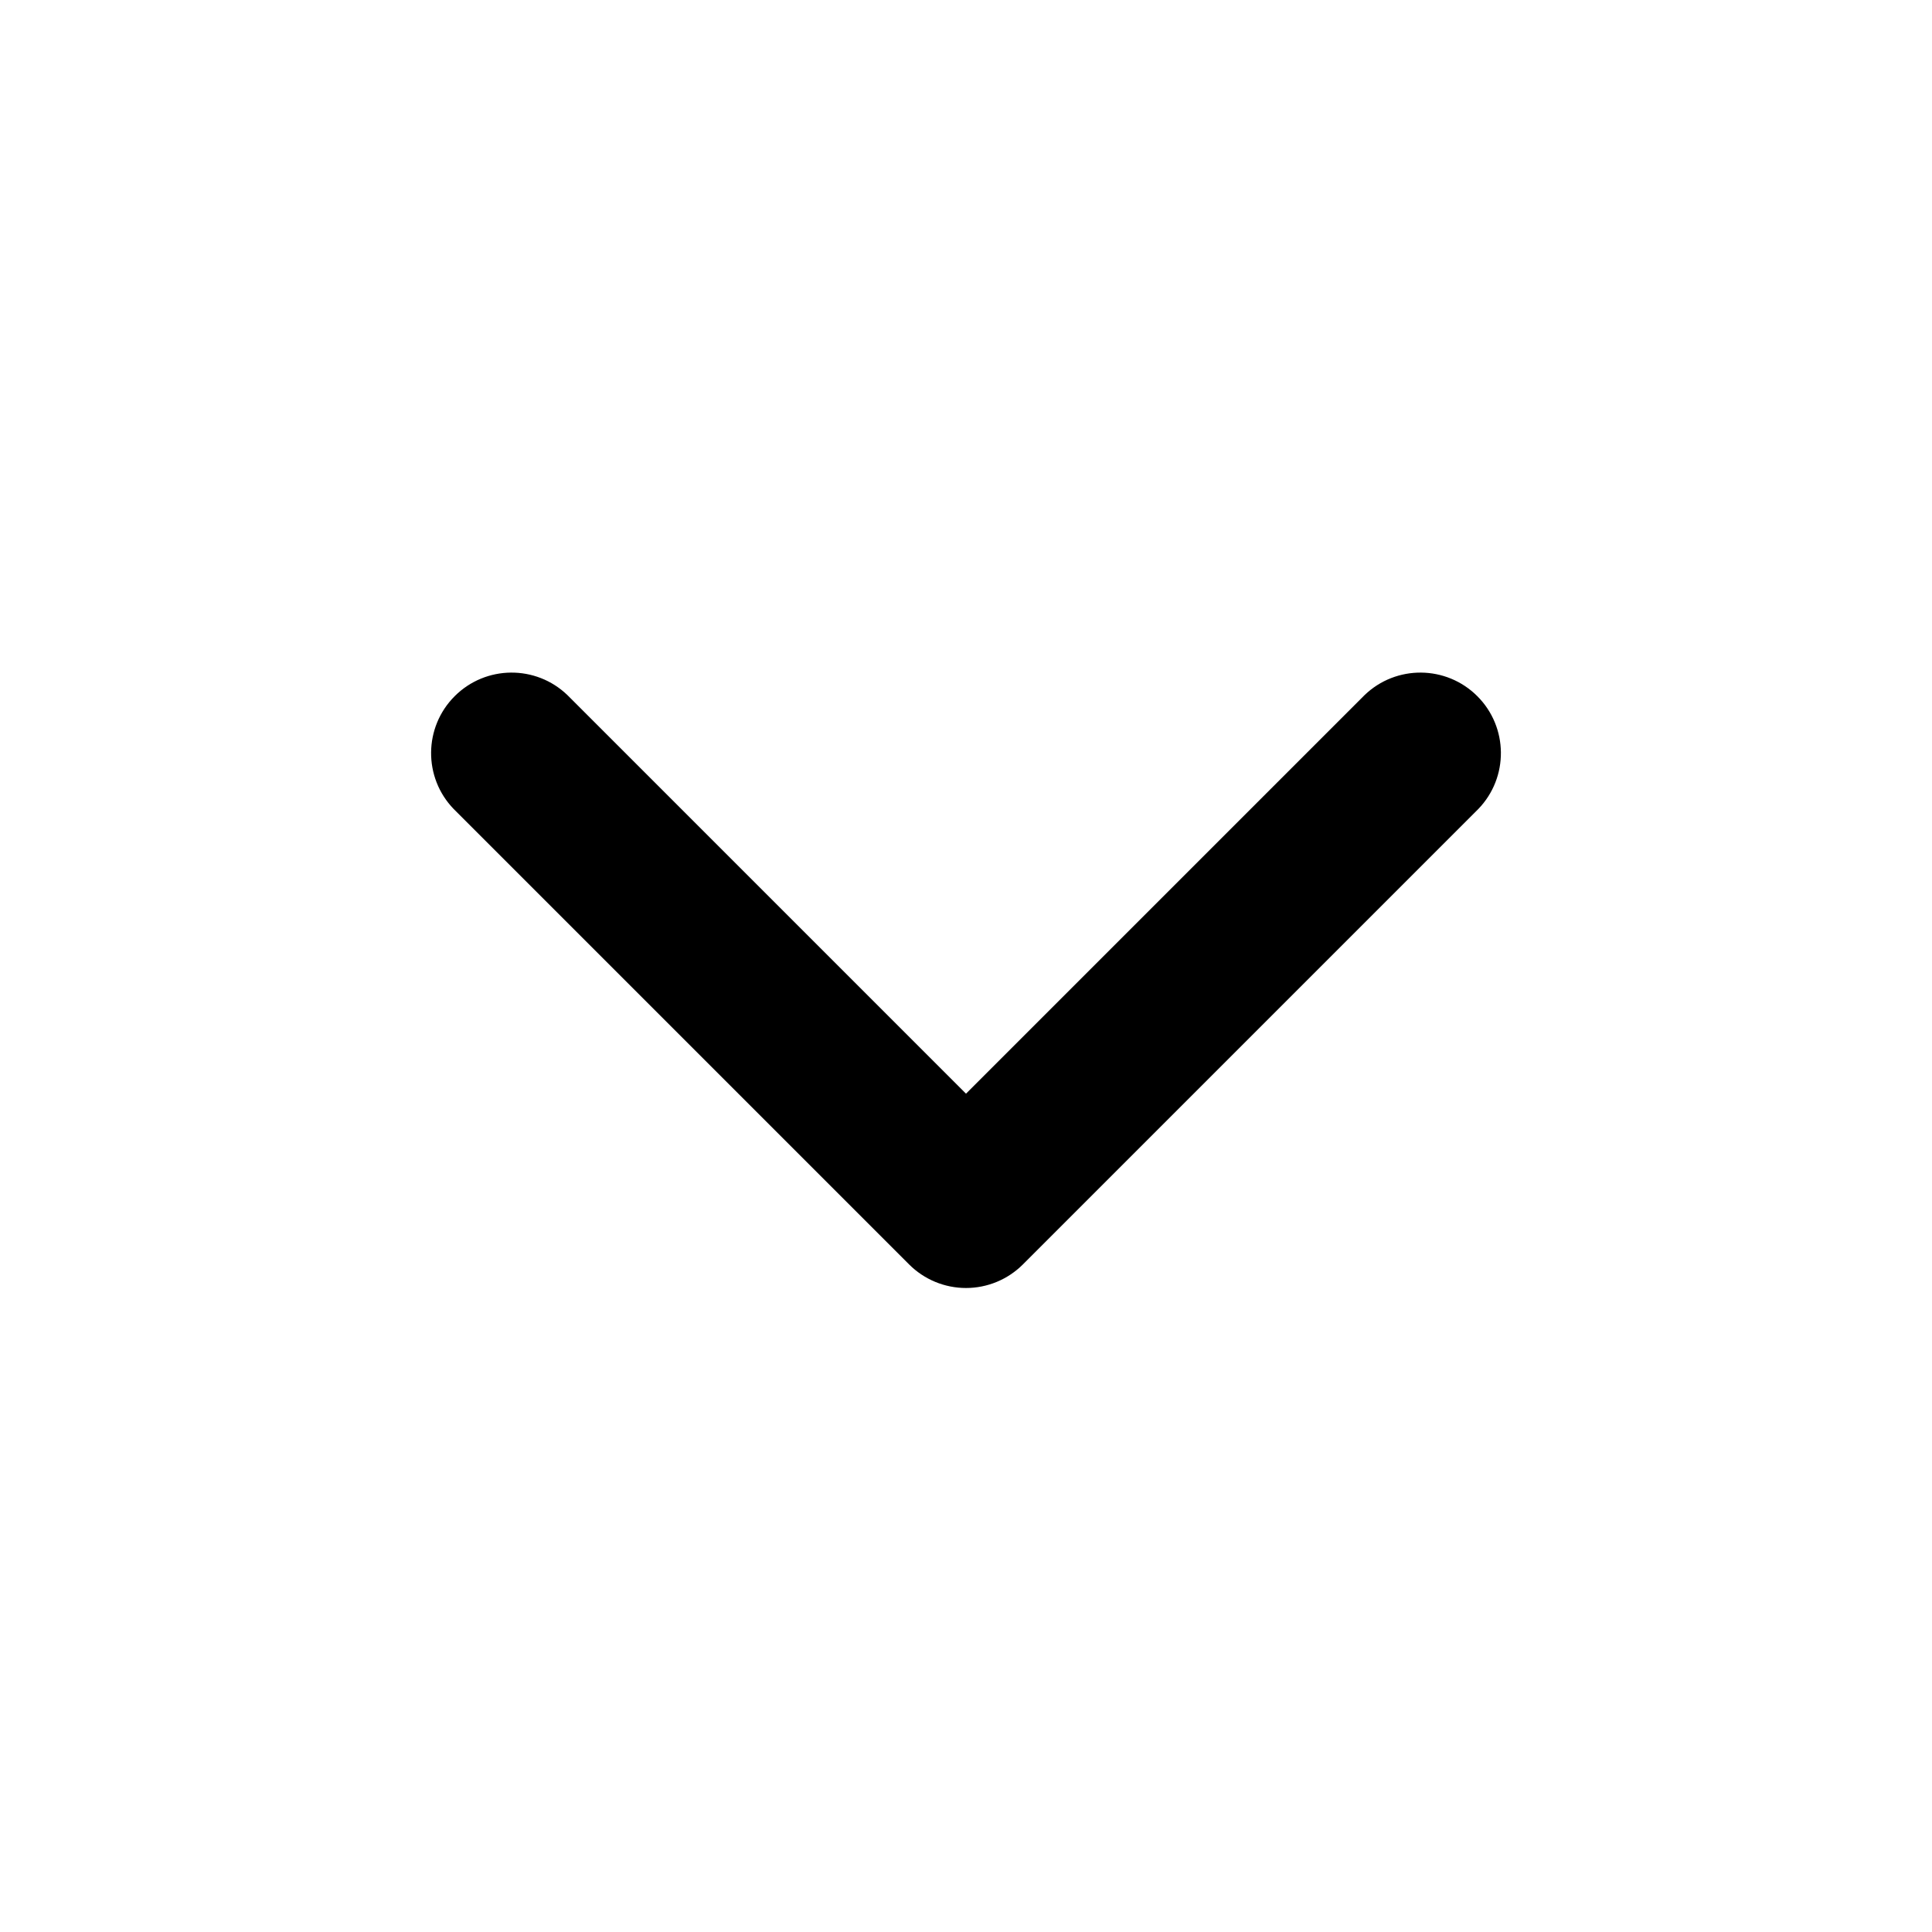
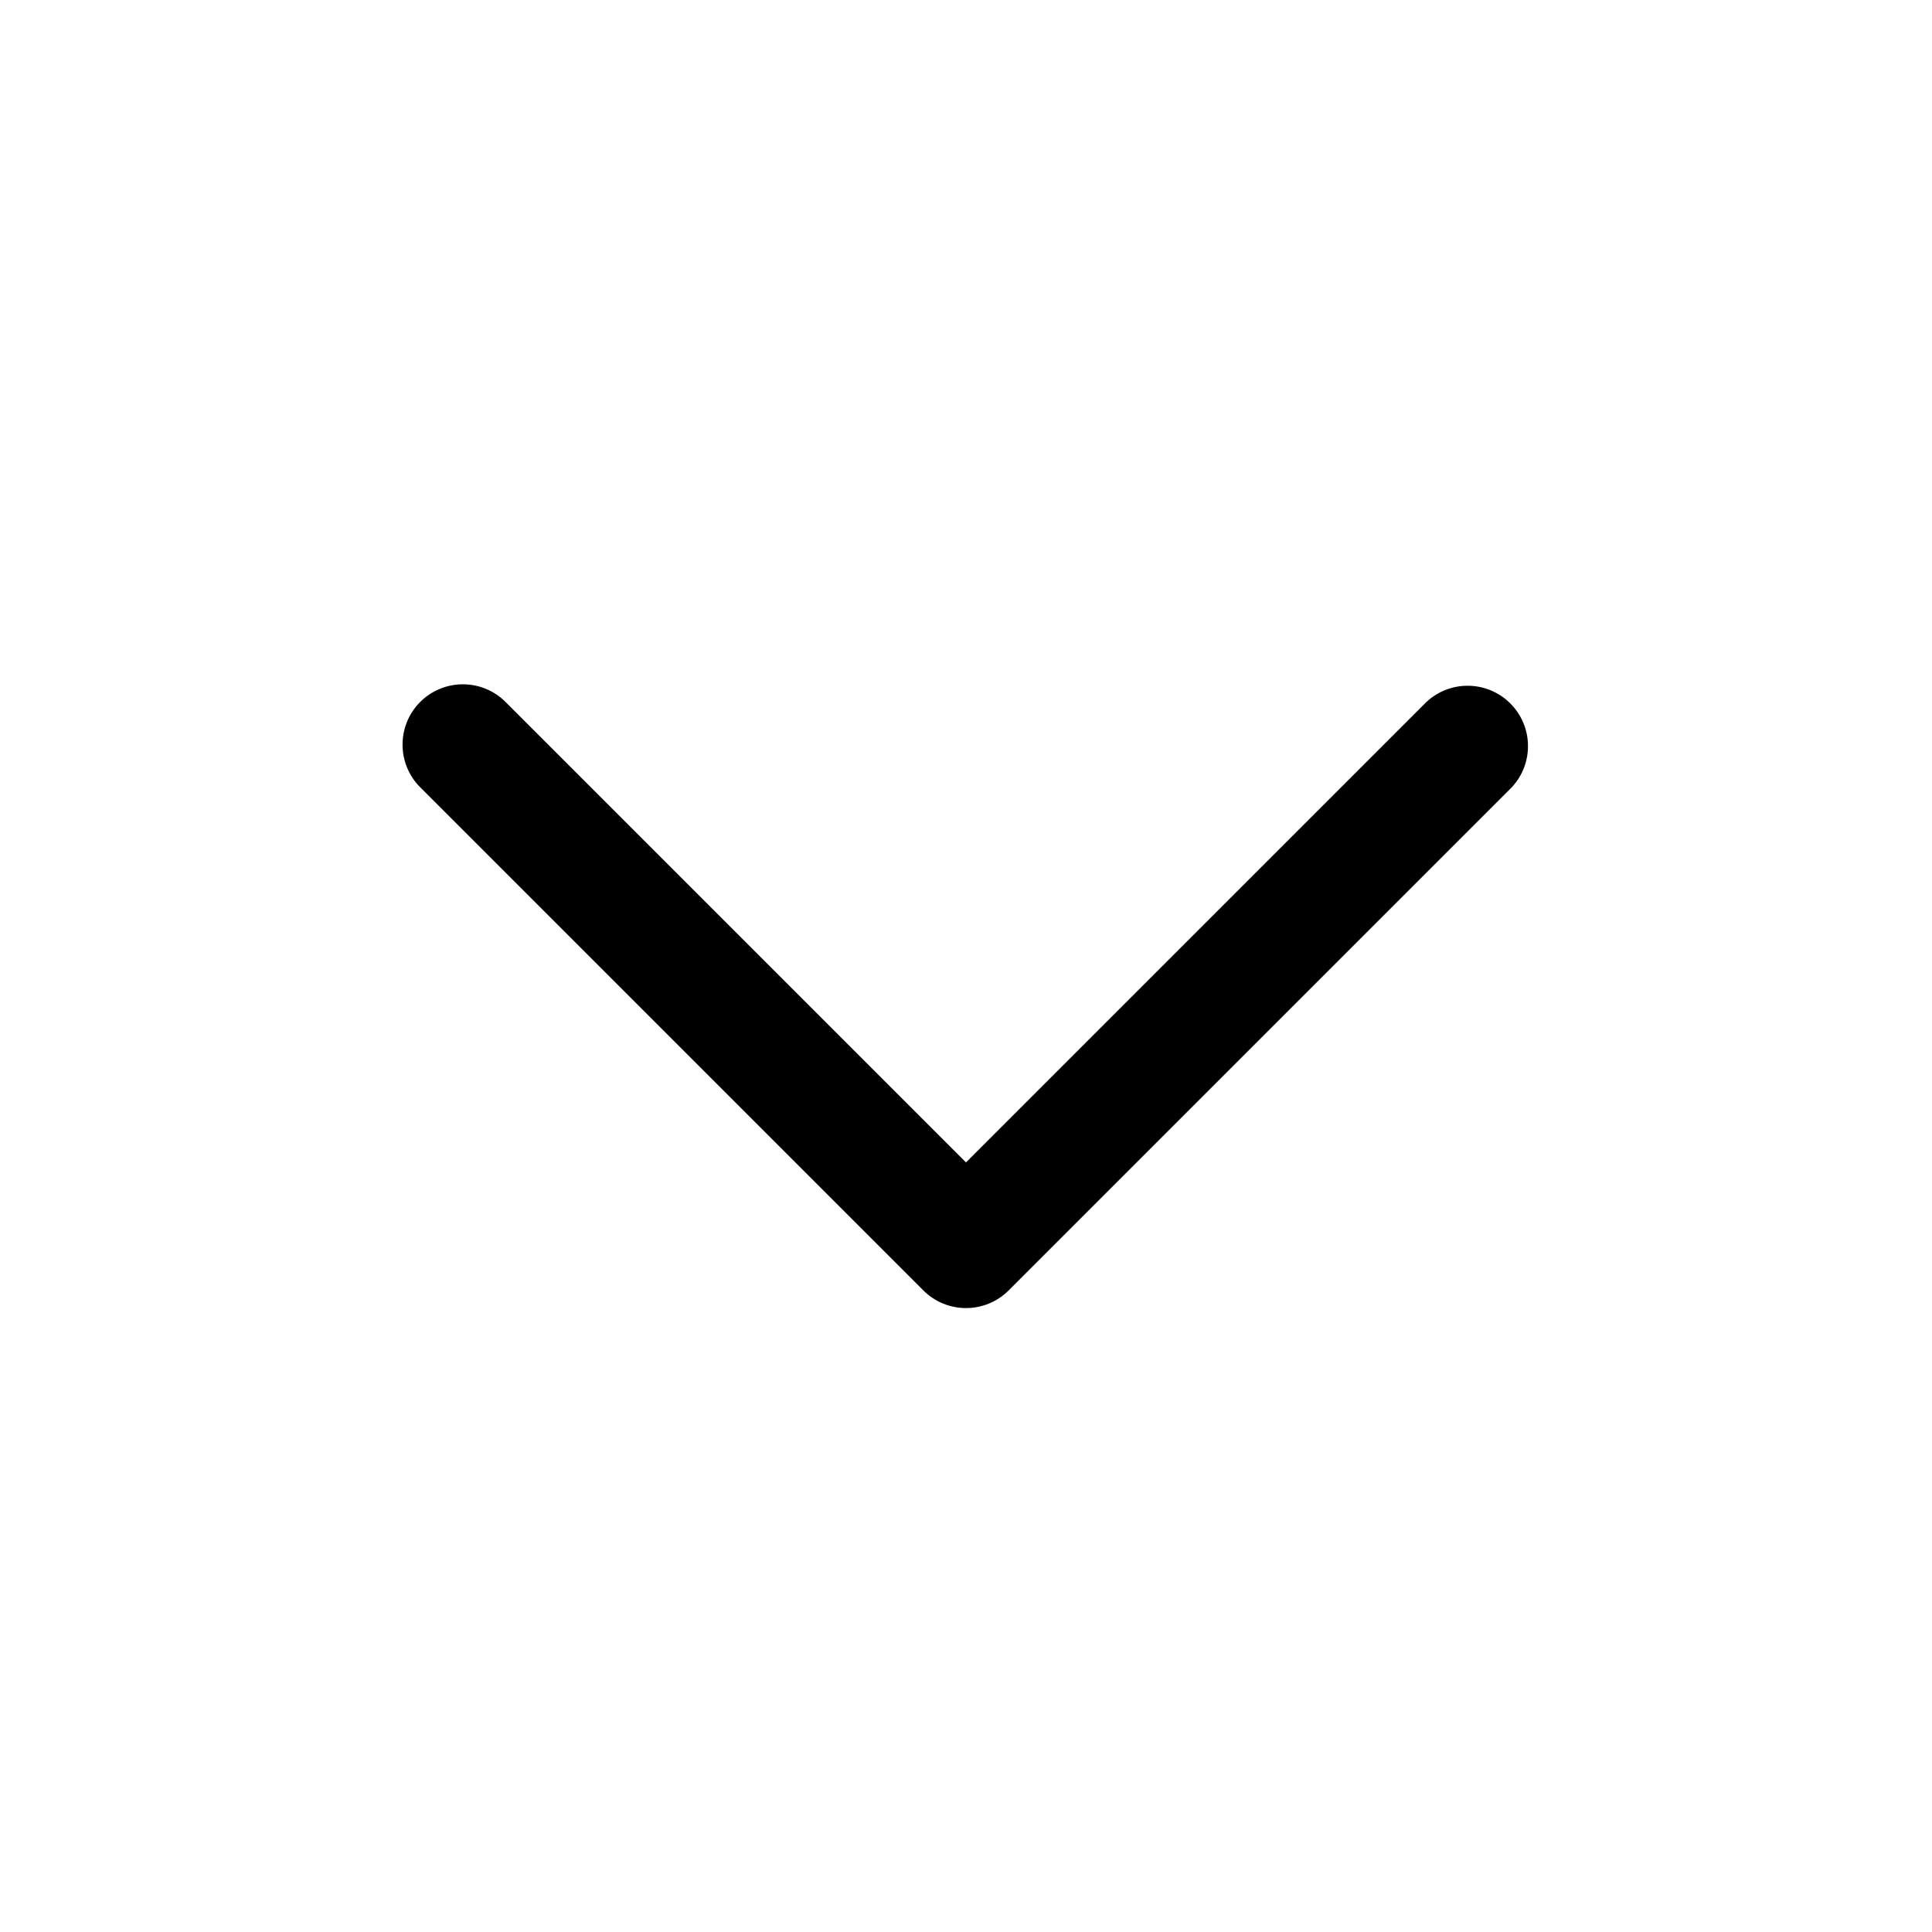
<svg xmlns="http://www.w3.org/2000/svg" width="24px" height="24px" viewBox="0 0 24 24">
-   <path d="M12 16a1 1 0 0 1-.707-.293L5.636 10.05A1 1 0 0 1 7.05 8.636l4.95 4.95 4.95-4.95a1 1 0 0 1 1.414 1.414l-5.657 5.657A1 1 0 0 1 12 16z" />
+   <path fill-rule="evenodd" d="M5.22 8.72a.75.75 0 000 1.06l6.25 6.25a.75.75 0 001.06 0l6.25-6.25a.75.75 0 00-1.06-1.06L12 14.44 6.28 8.72a.75.75 0 00-1.06 0z" />
</svg>
